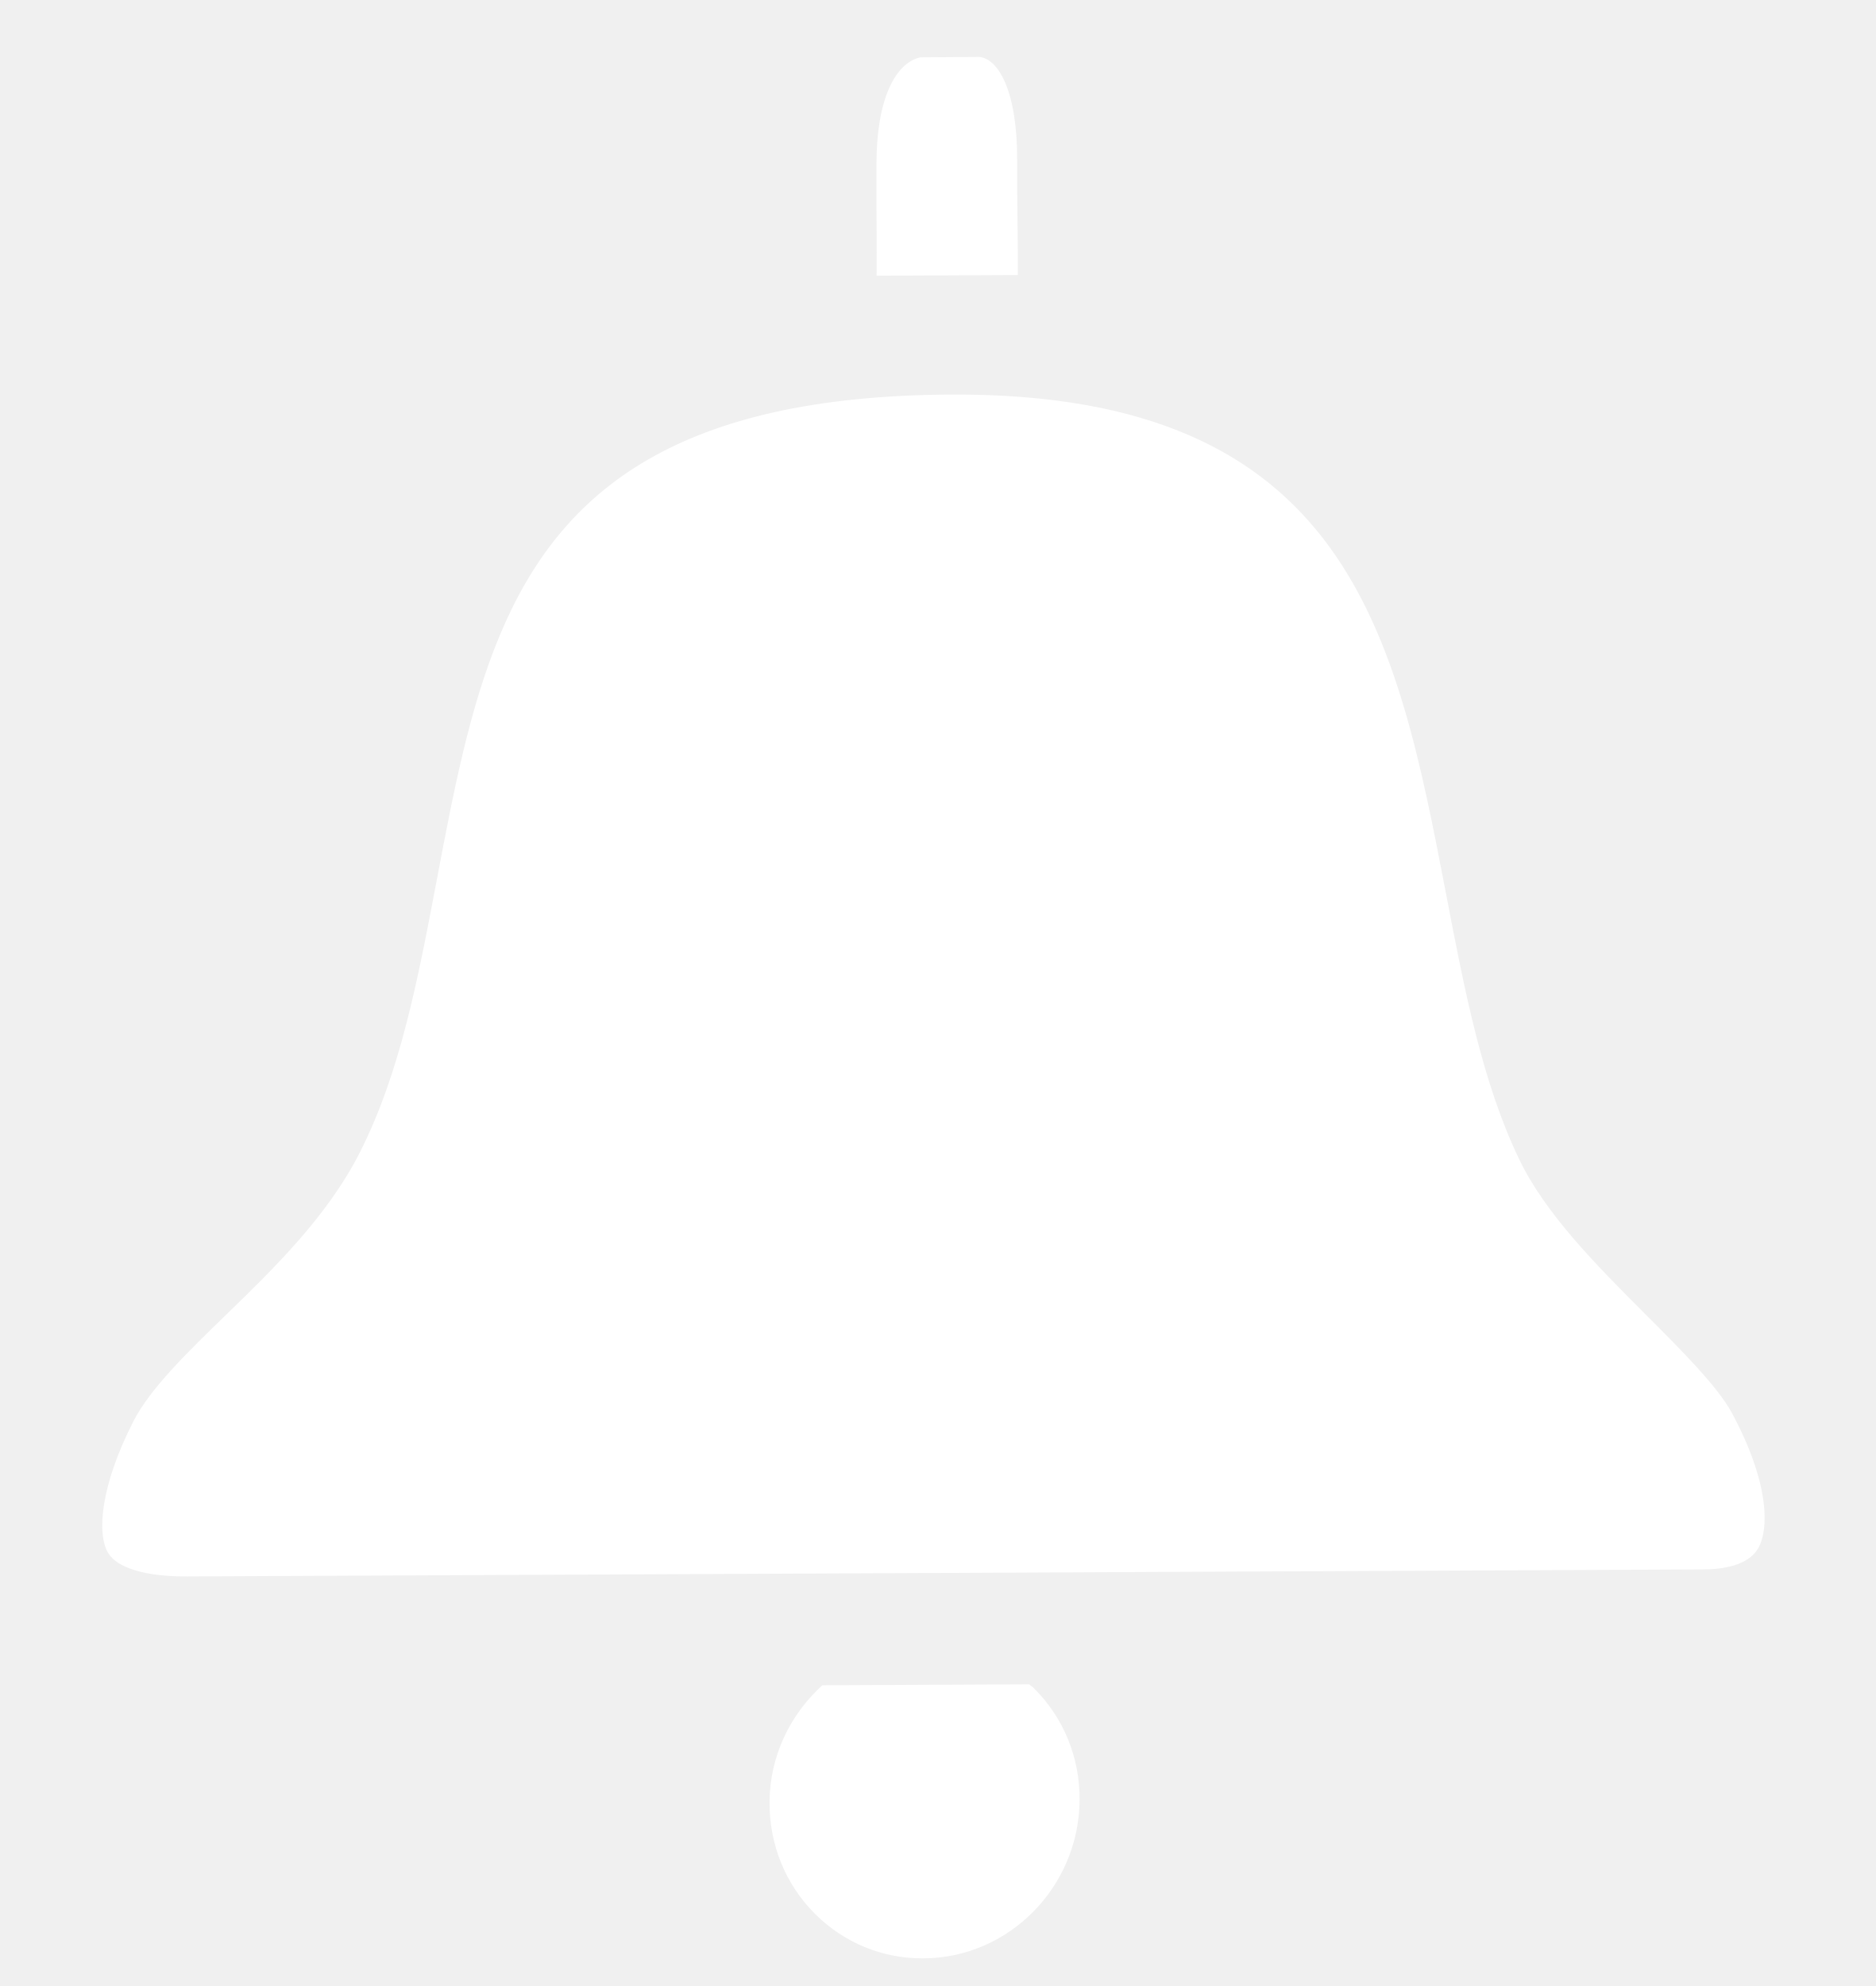
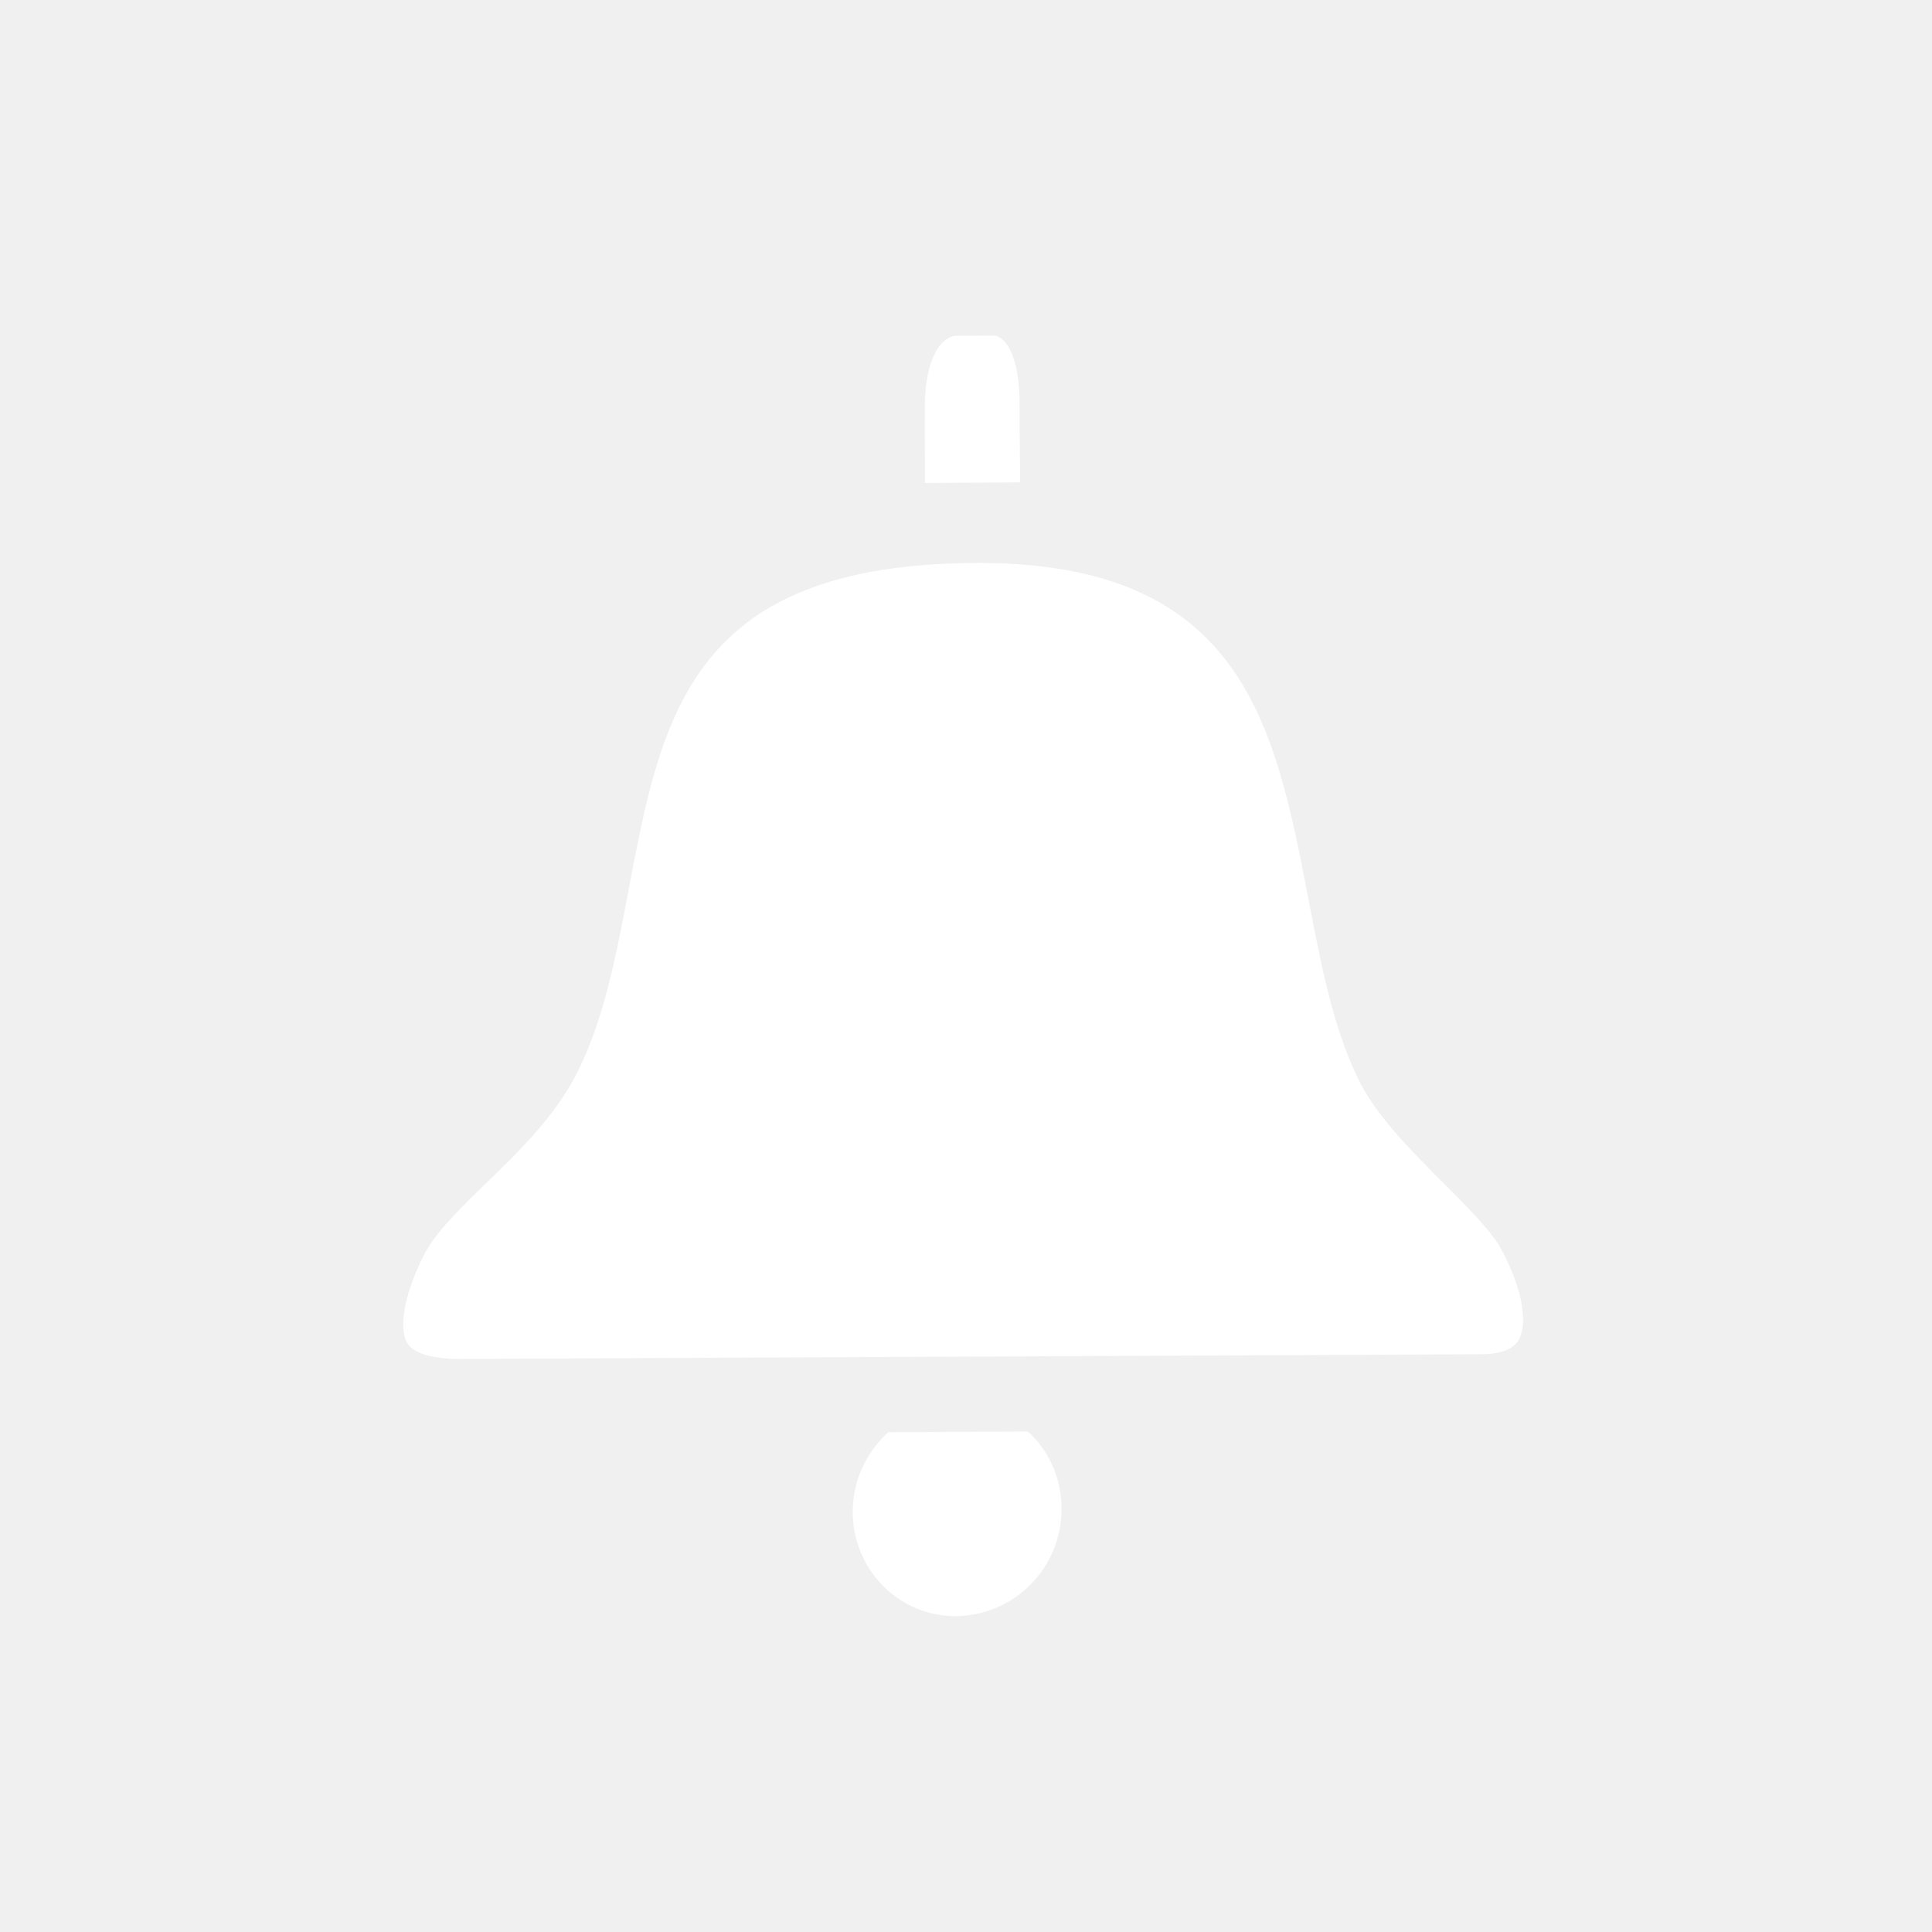
- <svg xmlns="http://www.w3.org/2000/svg" width="17" height="18" viewBox="0 0 17 18">
-   <path fill="#fff" fill-rule="evenodd" d="M17.412,11.899 C17.12,12.74 16.845,13.535 16.786,14.302 C16.743,14.855 16.912,15.487 17.075,16.098 C17.193,16.537 17.314,16.991 17.306,17.262 C17.285,17.978 17.072,18.347 16.895,18.446 C16.738,18.533 16.521,18.447 16.368,18.358 L4.44,11.545 C4.116,11.361 3.928,11.163 3.924,11.004 C3.918,10.804 4.162,10.443 4.718,10.083 C5.001,9.9 5.451,9.787 5.927,9.667 C6.511,9.52 7.174,9.353 7.72,8.995 C8.398,8.551 8.956,7.902 9.548,7.215 C10.608,5.984 11.571,4.866 13.118,4.866 C13.854,4.866 14.723,5.119 15.797,5.733 C18.929,7.522 18.192,9.648 17.412,11.899 M10.432,17.342 C10.034,18.023 9.16,18.264 8.486,17.878 C8.164,17.695 7.935,17.397 7.838,17.039 C7.74,16.674 7.792,16.289 7.986,15.957 C8.199,15.592 8.549,15.36 8.931,15.277 L10.559,16.207 C10.565,16.225 10.575,16.241 10.579,16.259 C10.678,16.625 10.626,17.01 10.432,17.342 M16.259,3.567 C16.585,3.011 16.895,2.882 17.079,2.944 L17.542,3.207 C17.685,3.306 17.687,3.649 17.371,4.191 C17.168,4.539 17.074,4.72 16.857,5.094 L15.745,4.459 C15.911,4.179 15.964,4.073 16.259,3.567" transform="rotate(-30 8.188 18.031)" />
+ <svg xmlns="http://www.w3.org/2000/svg" width="26" height="26" viewBox="0 0 26 26">
+   <path fill="#fff" d="M17.61 12.109c.168.874.327 1.7.659 2.393.24.501.702.964 1.149 1.411.321.322.653.655.782.893.34.63.34 1.057.236 1.23-.093.155-.323.188-.5.189l-13.737.063c-.373.002-.634-.075-.717-.21-.105-.17-.075-.606.227-1.195.153-.3.486-.623.838-.965.433-.42.924-.896 1.218-1.478.364-.724.524-1.565.693-2.456.302-1.596.577-3.045 1.917-3.819.638-.368 1.516-.583 2.753-.589 3.607-.017 4.032 2.193 4.482 4.533m-3.324 8.203a1.44 1.44 0 0 1-1.417 1.438 1.369 1.369 0 0 1-.98-.403 1.408 1.408 0 0 1-.413-1.011c.002-.422.189-.799.478-1.062l1.875-.009c.014.013.03.023.044.036.268.268.415.627.413 1.011m-1.84-14.843c.004-.644.208-.91.398-.95l.532-.003c.174.015.348.31.345.938-.002.402.007.606.006 1.038l-1.28.007c.003-.326-.004-.444-.001-1.03" fill-rule="evenodd" />
</svg>
